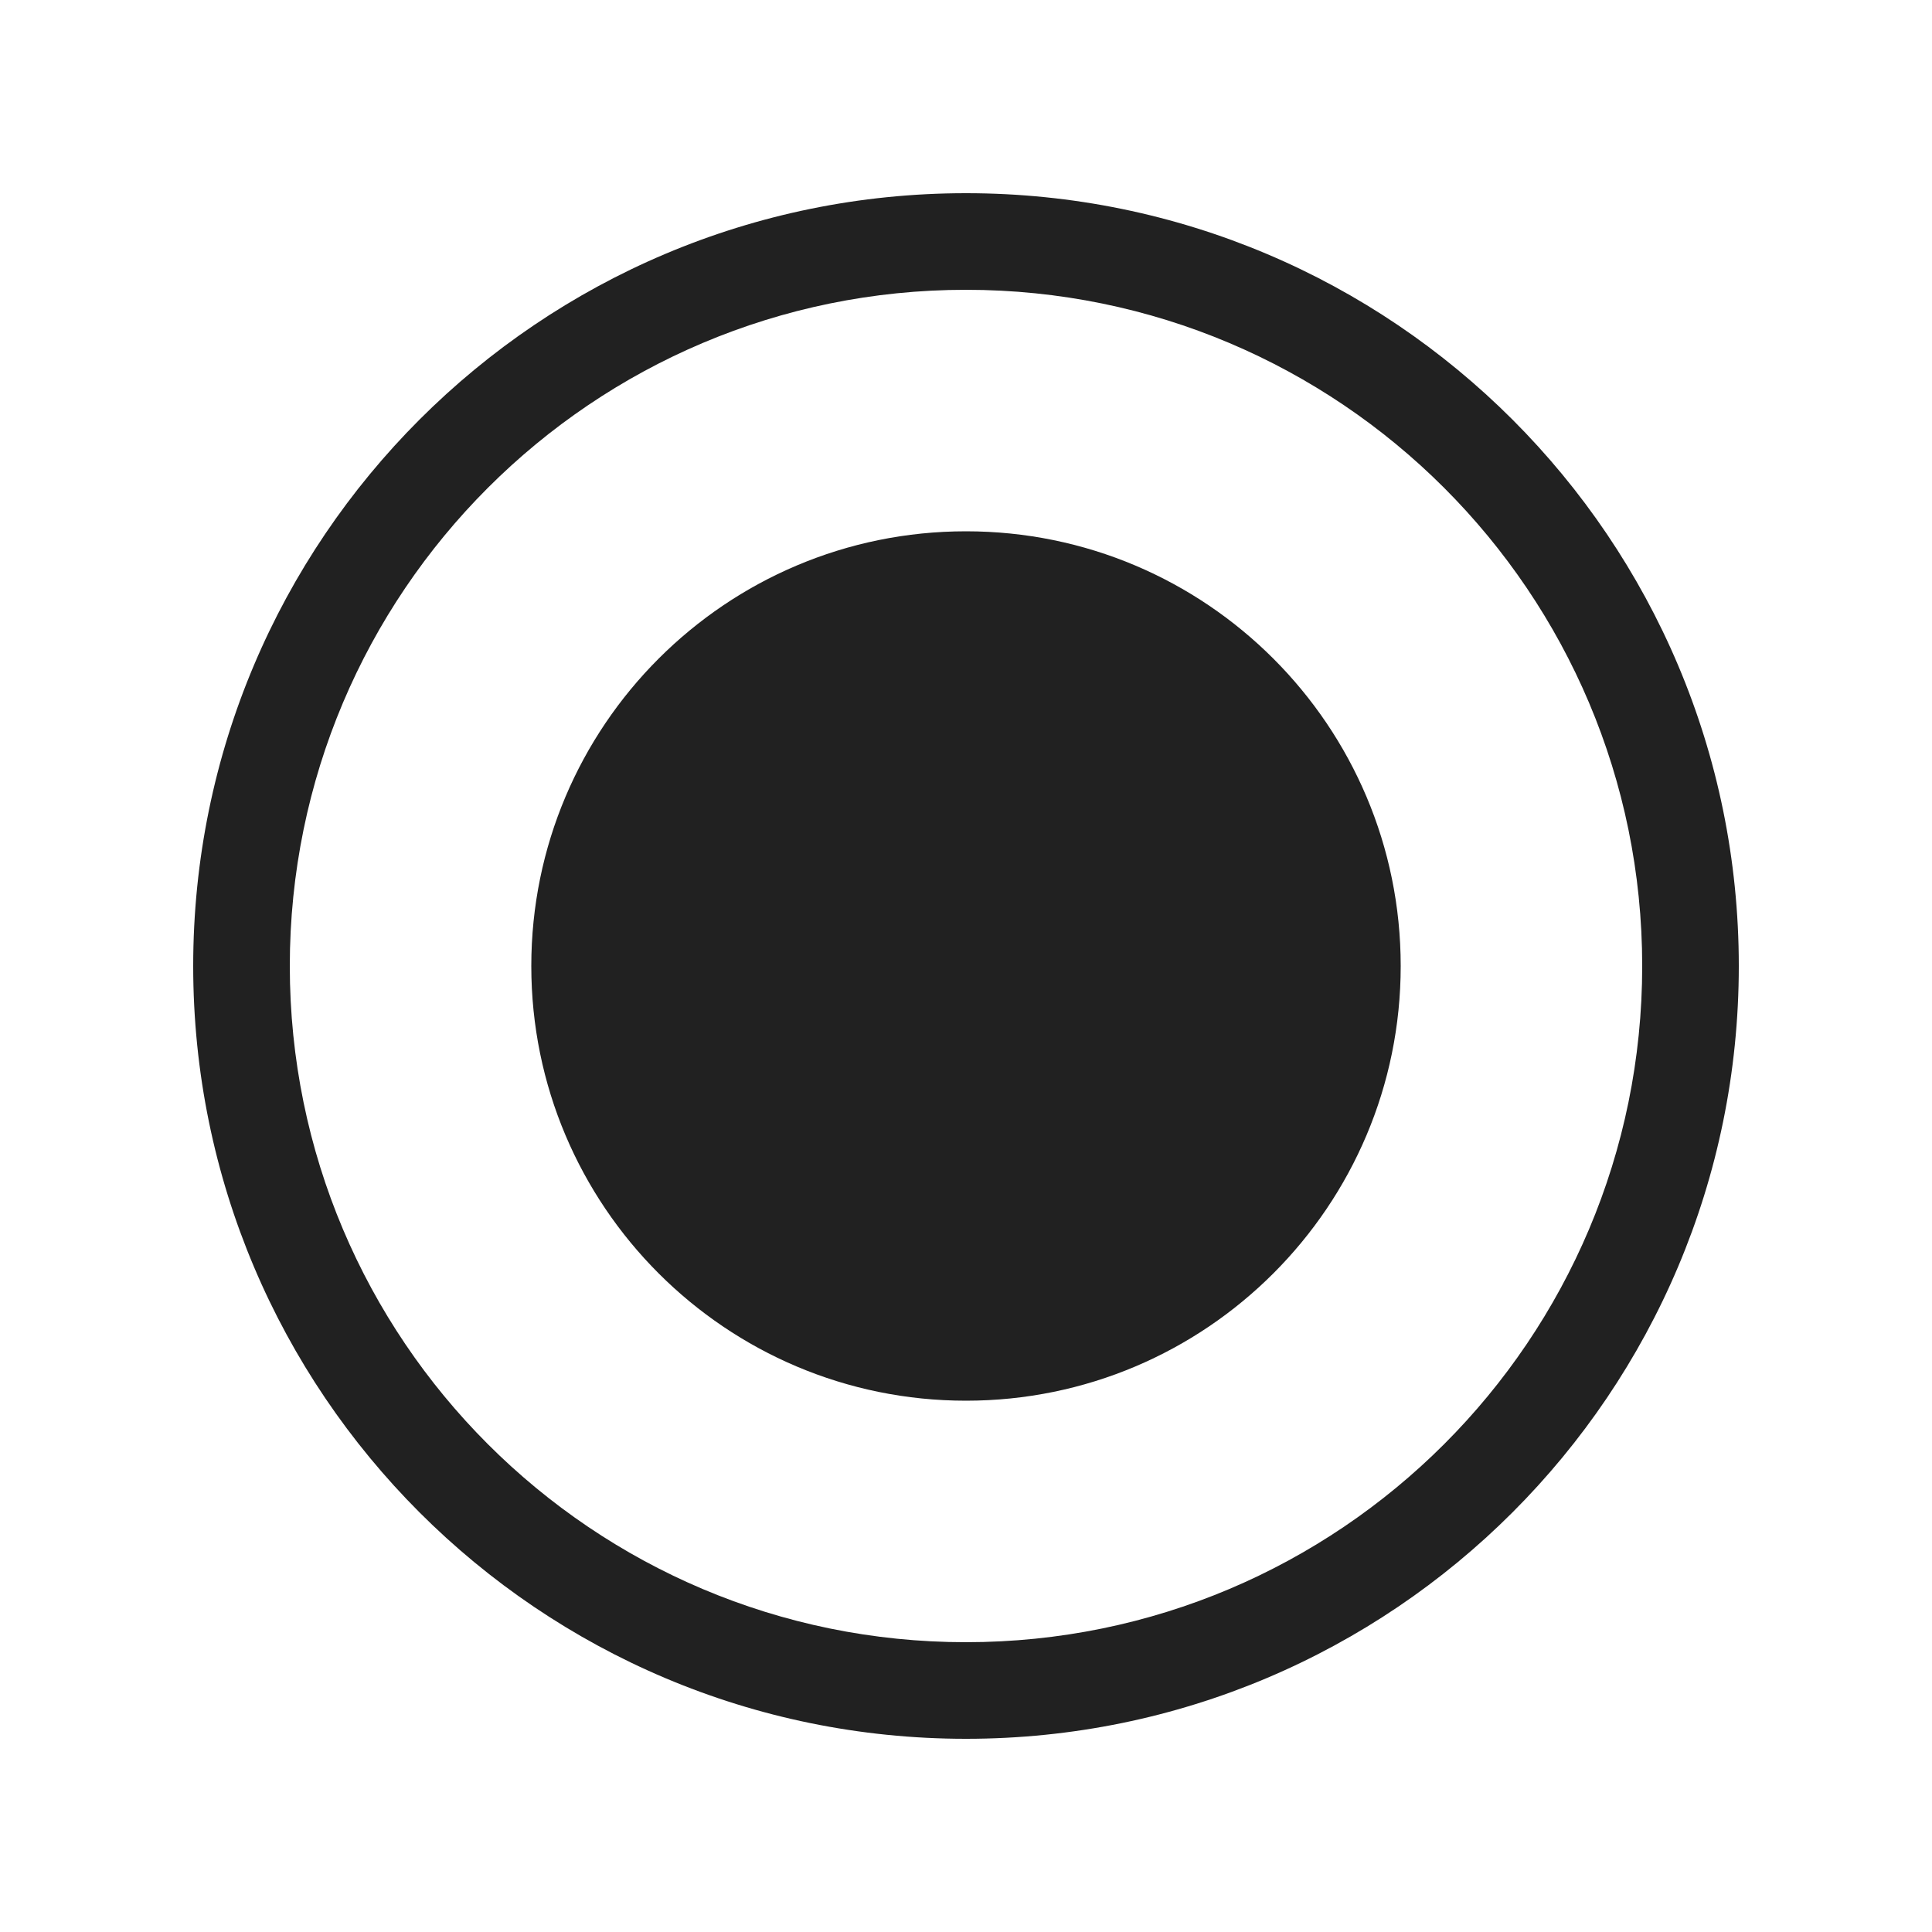
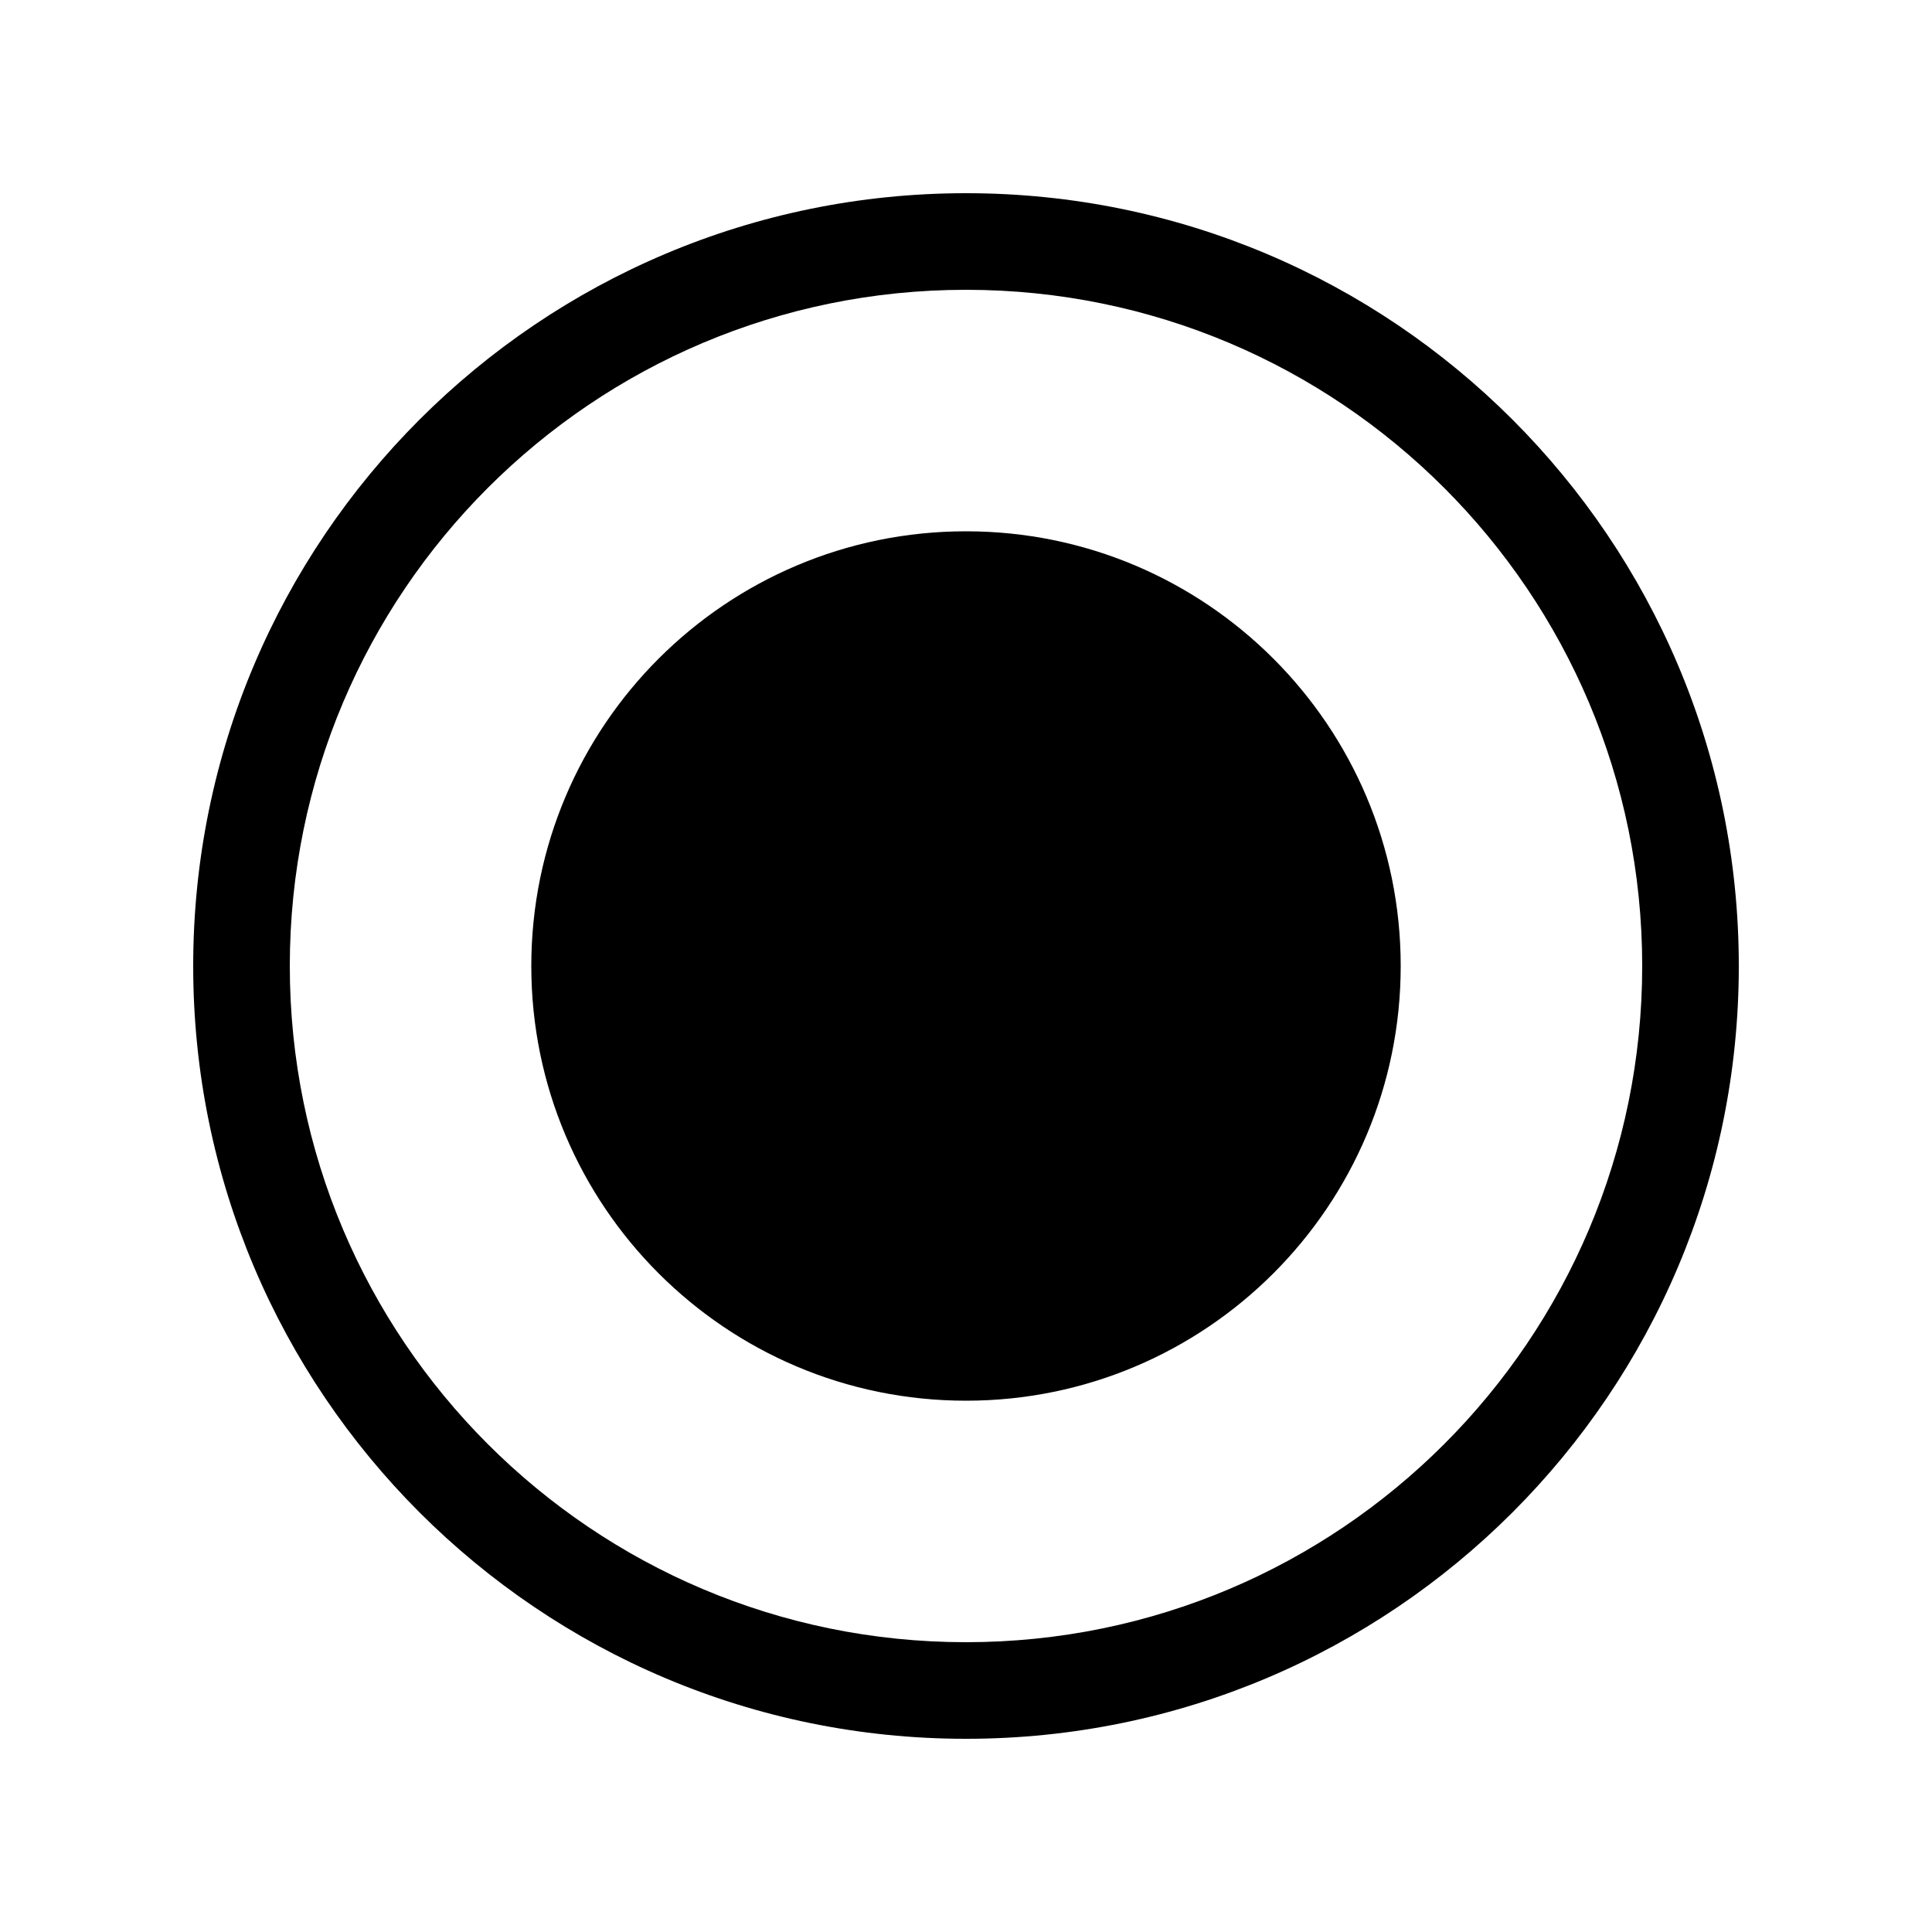
<svg xmlns="http://www.w3.org/2000/svg" width="20" height="20" viewBox="0 0 20 20" fill="none">
-   <path d="M10 14.5C12.485 14.5 14.5 12.485 14.5 10C14.5 7.515 12.485 5.5 10 5.5C7.515 5.5 5.5 7.515 5.5 10C5.5 12.485 7.515 14.5 10 14.5ZM10 2C5.582 2 2 5.582 2 10C2 14.418 5.582 18 10 18C14.418 18 18 14.418 18 10C18 5.582 14.418 2 10 2ZM3 10C3 6.134 6.134 3 10 3C13.866 3 17 6.134 17 10C17 13.866 13.866 17 10 17C6.134 17 3 13.866 3 10Z" fill="#212121" />
+   <path d="M10 14.5C12.485 14.5 14.5 12.485 14.5 10C14.5 7.515 12.485 5.5 10 5.5C7.515 5.5 5.5 7.515 5.5 10C5.5 12.485 7.515 14.5 10 14.5ZM10 2C5.582 2 2 5.582 2 10C2 14.418 5.582 18 10 18C14.418 18 18 14.418 18 10C18 5.582 14.418 2 10 2ZM3 10C3 6.134 6.134 3 10 3C13.866 3 17 6.134 17 10C17 13.866 13.866 17 10 17C6.134 17 3 13.866 3 10Z" fill="currentColor" />
</svg>
